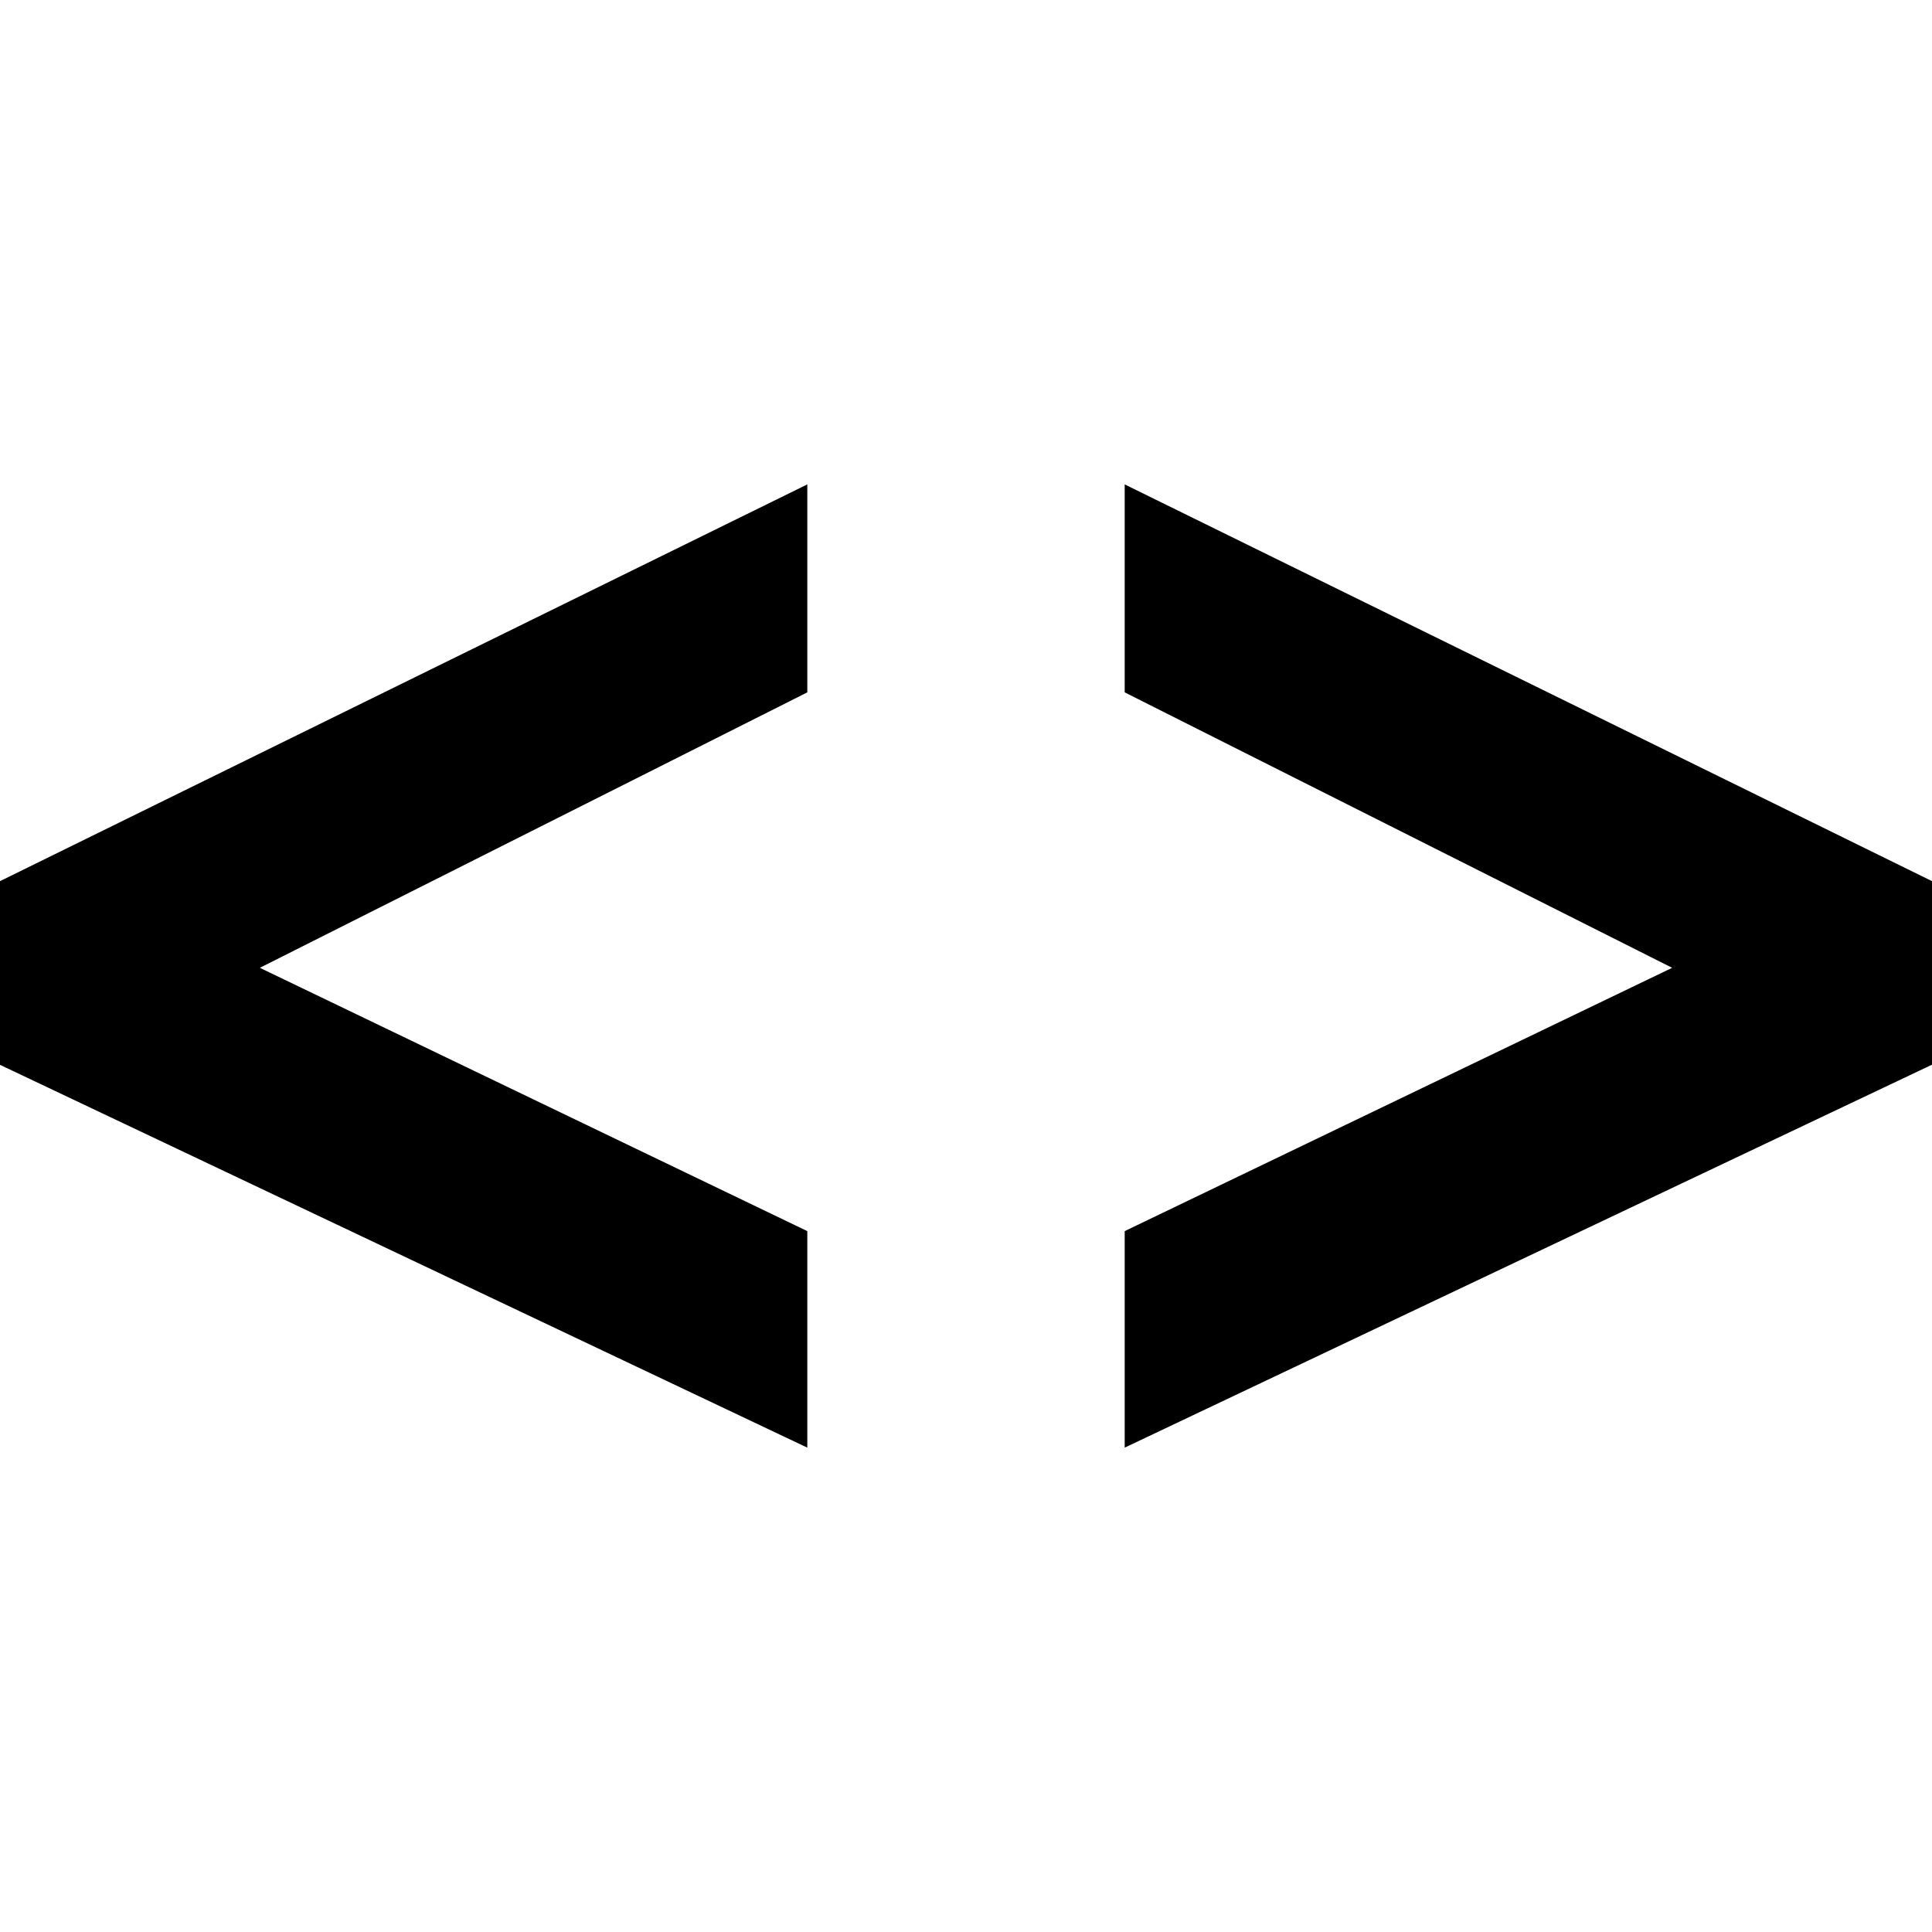
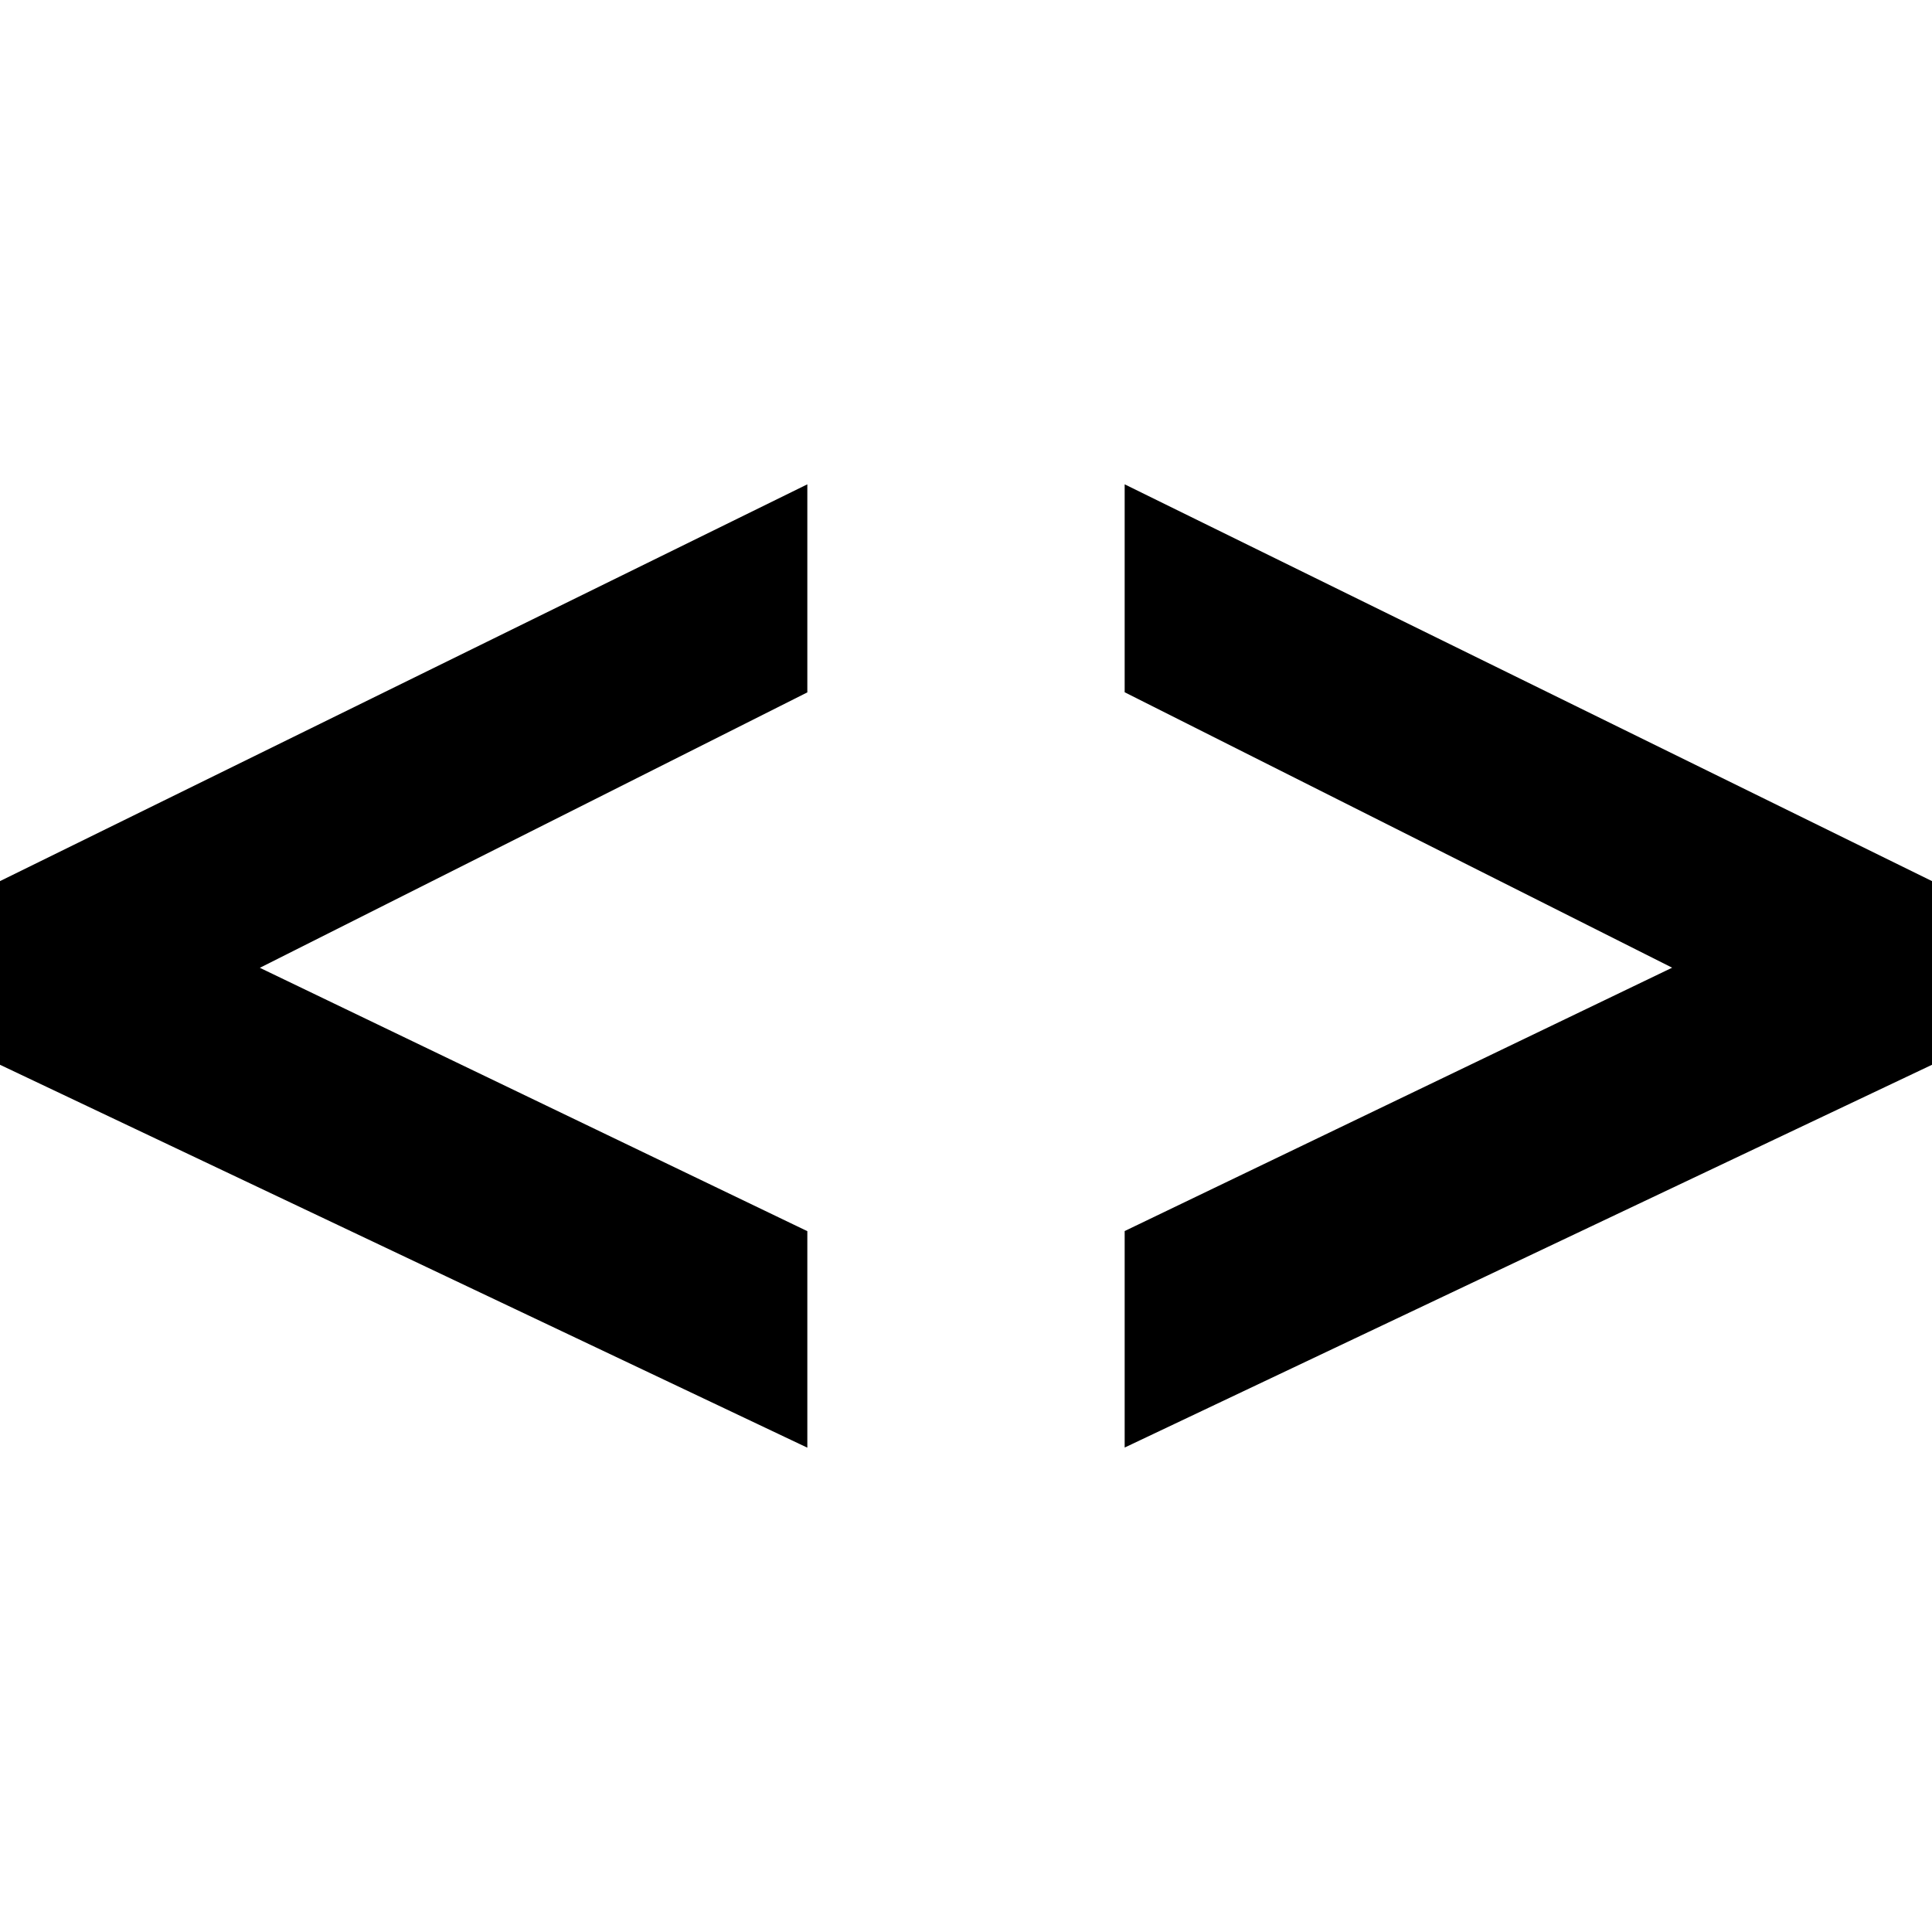
<svg xmlns="http://www.w3.org/2000/svg" version="1.1" width="16" height="16" id="svg8338">
  <defs id="defs8340" />
-   <g transform="matrix(1.142857,0,0,1.142857,-1.142857,-1.588407)" id="g8935">
-     <g id="layer1">
-       <g id="text8346" style="font-size:12.554px;font-style:normal;font-variant:normal;font-weight:bold;font-stretch:normal;text-align:start;line-height:125%;letter-spacing:1.799px;word-spacing:0px;writing-mode:lr-tb;text-anchor:start;fill-opacity:1;stroke:none;font-family:Cantarell;-inkscape-font-specification:Sans Bold">
-         <path d="m 6.85,4.9 -5.85,2.875 0,1.331 5.85,2.774 0,-1.569 -3.967,-1.908 3.967,-1.996 0,-1.507" id="path8351" />
-         <path d="m 9.15,4.9 0,1.507 3.967,1.996 -3.967,1.908 0,1.569 L 15,9.105 15,7.775 9.15,4.9" id="path8353" />
-       </g>
-     </g>
-   </g>
+   <path d="M 6.686,4.011 1.6000001e-7,7.297 l 0,1.521 L 6.686,11.989 l 0,-1.793 -4.534,-2.181 4.534,-2.281 0,-1.722" id="path8351" style="font-size:12.554px;font-style:normal;font-variant:normal;font-weight:bold;font-stretch:normal;text-align:start;line-height:125%;letter-spacing:1.799px;word-spacing:0px;writing-mode:lr-tb;text-anchor:start;fill-opacity:1;stroke:none;font-family:Cantarell;-inkscape-font-specification:Sans Bold" />
+   <path d="m 9.314,4.011 0,1.722 4.534,2.281 -4.534,2.181 0,1.793 L 16,8.818 16,7.297 9.314,4.011" id="path8353" style="font-size:12.554px;font-style:normal;font-variant:normal;font-weight:bold;font-stretch:normal;text-align:start;line-height:125%;letter-spacing:1.799px;word-spacing:0px;writing-mode:lr-tb;text-anchor:start;fill-opacity:1;stroke:none;font-family:Cantarell;-inkscape-font-specification:Sans Bold" />
</svg>
